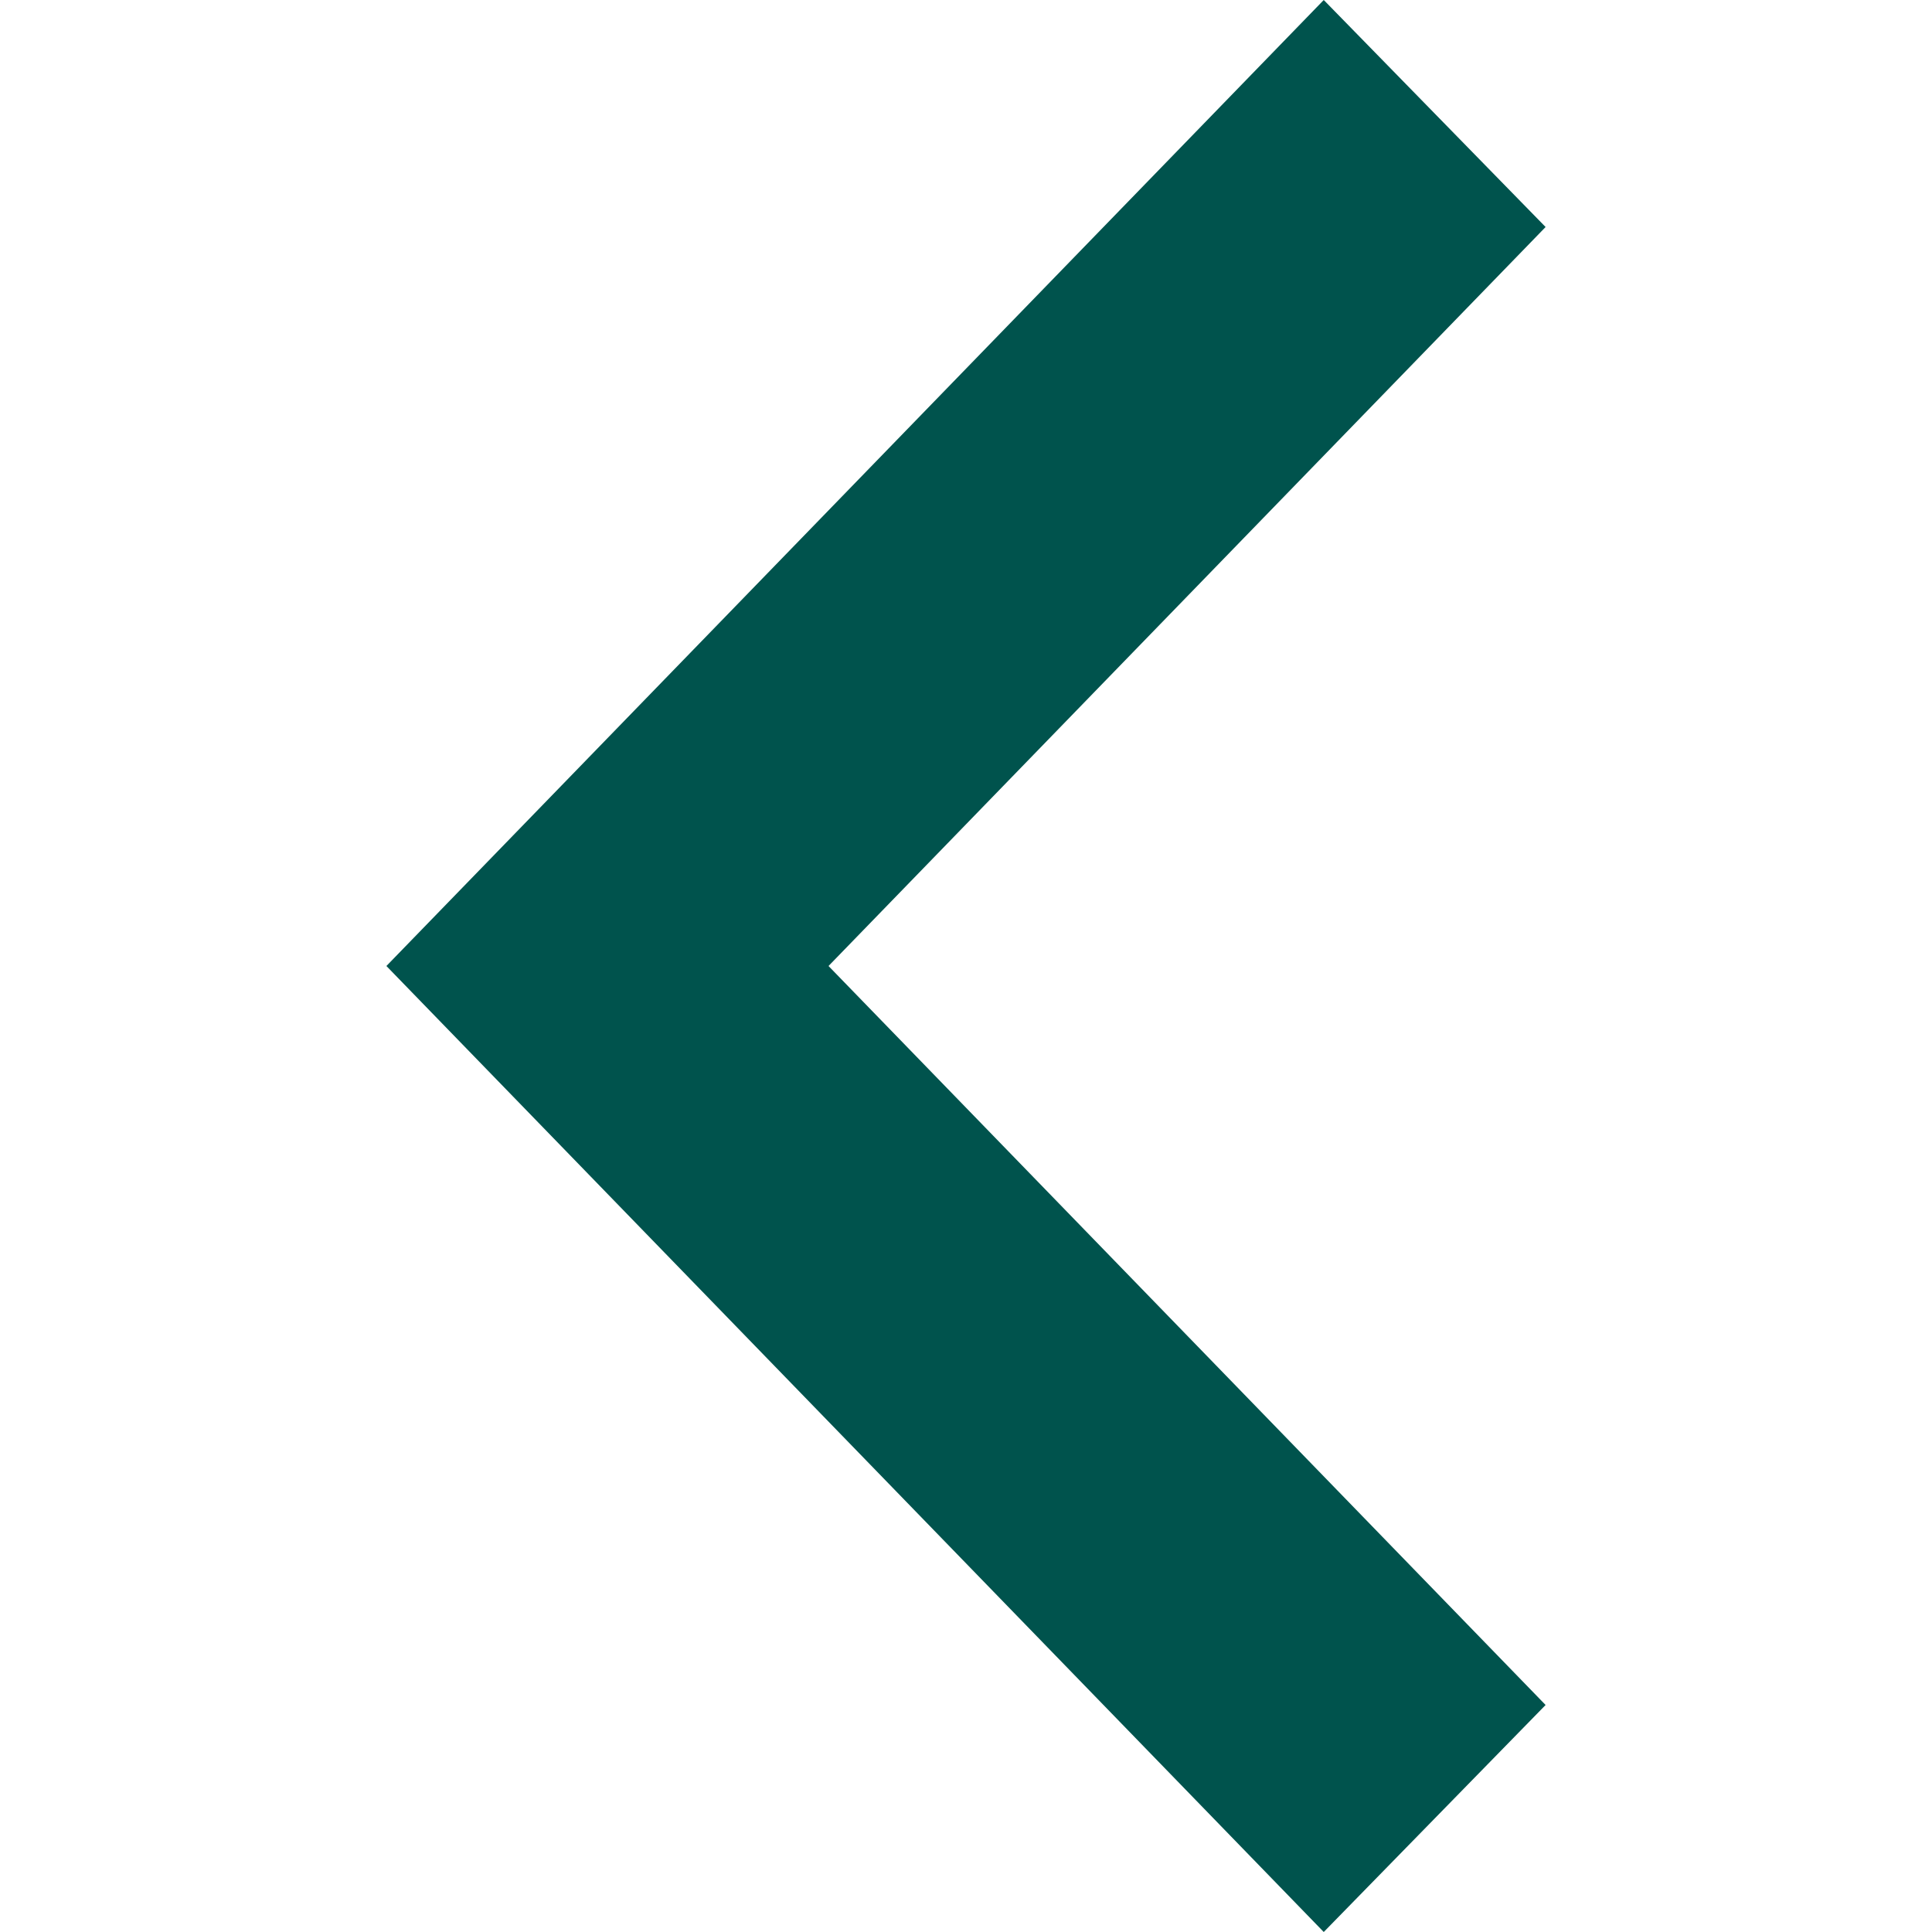
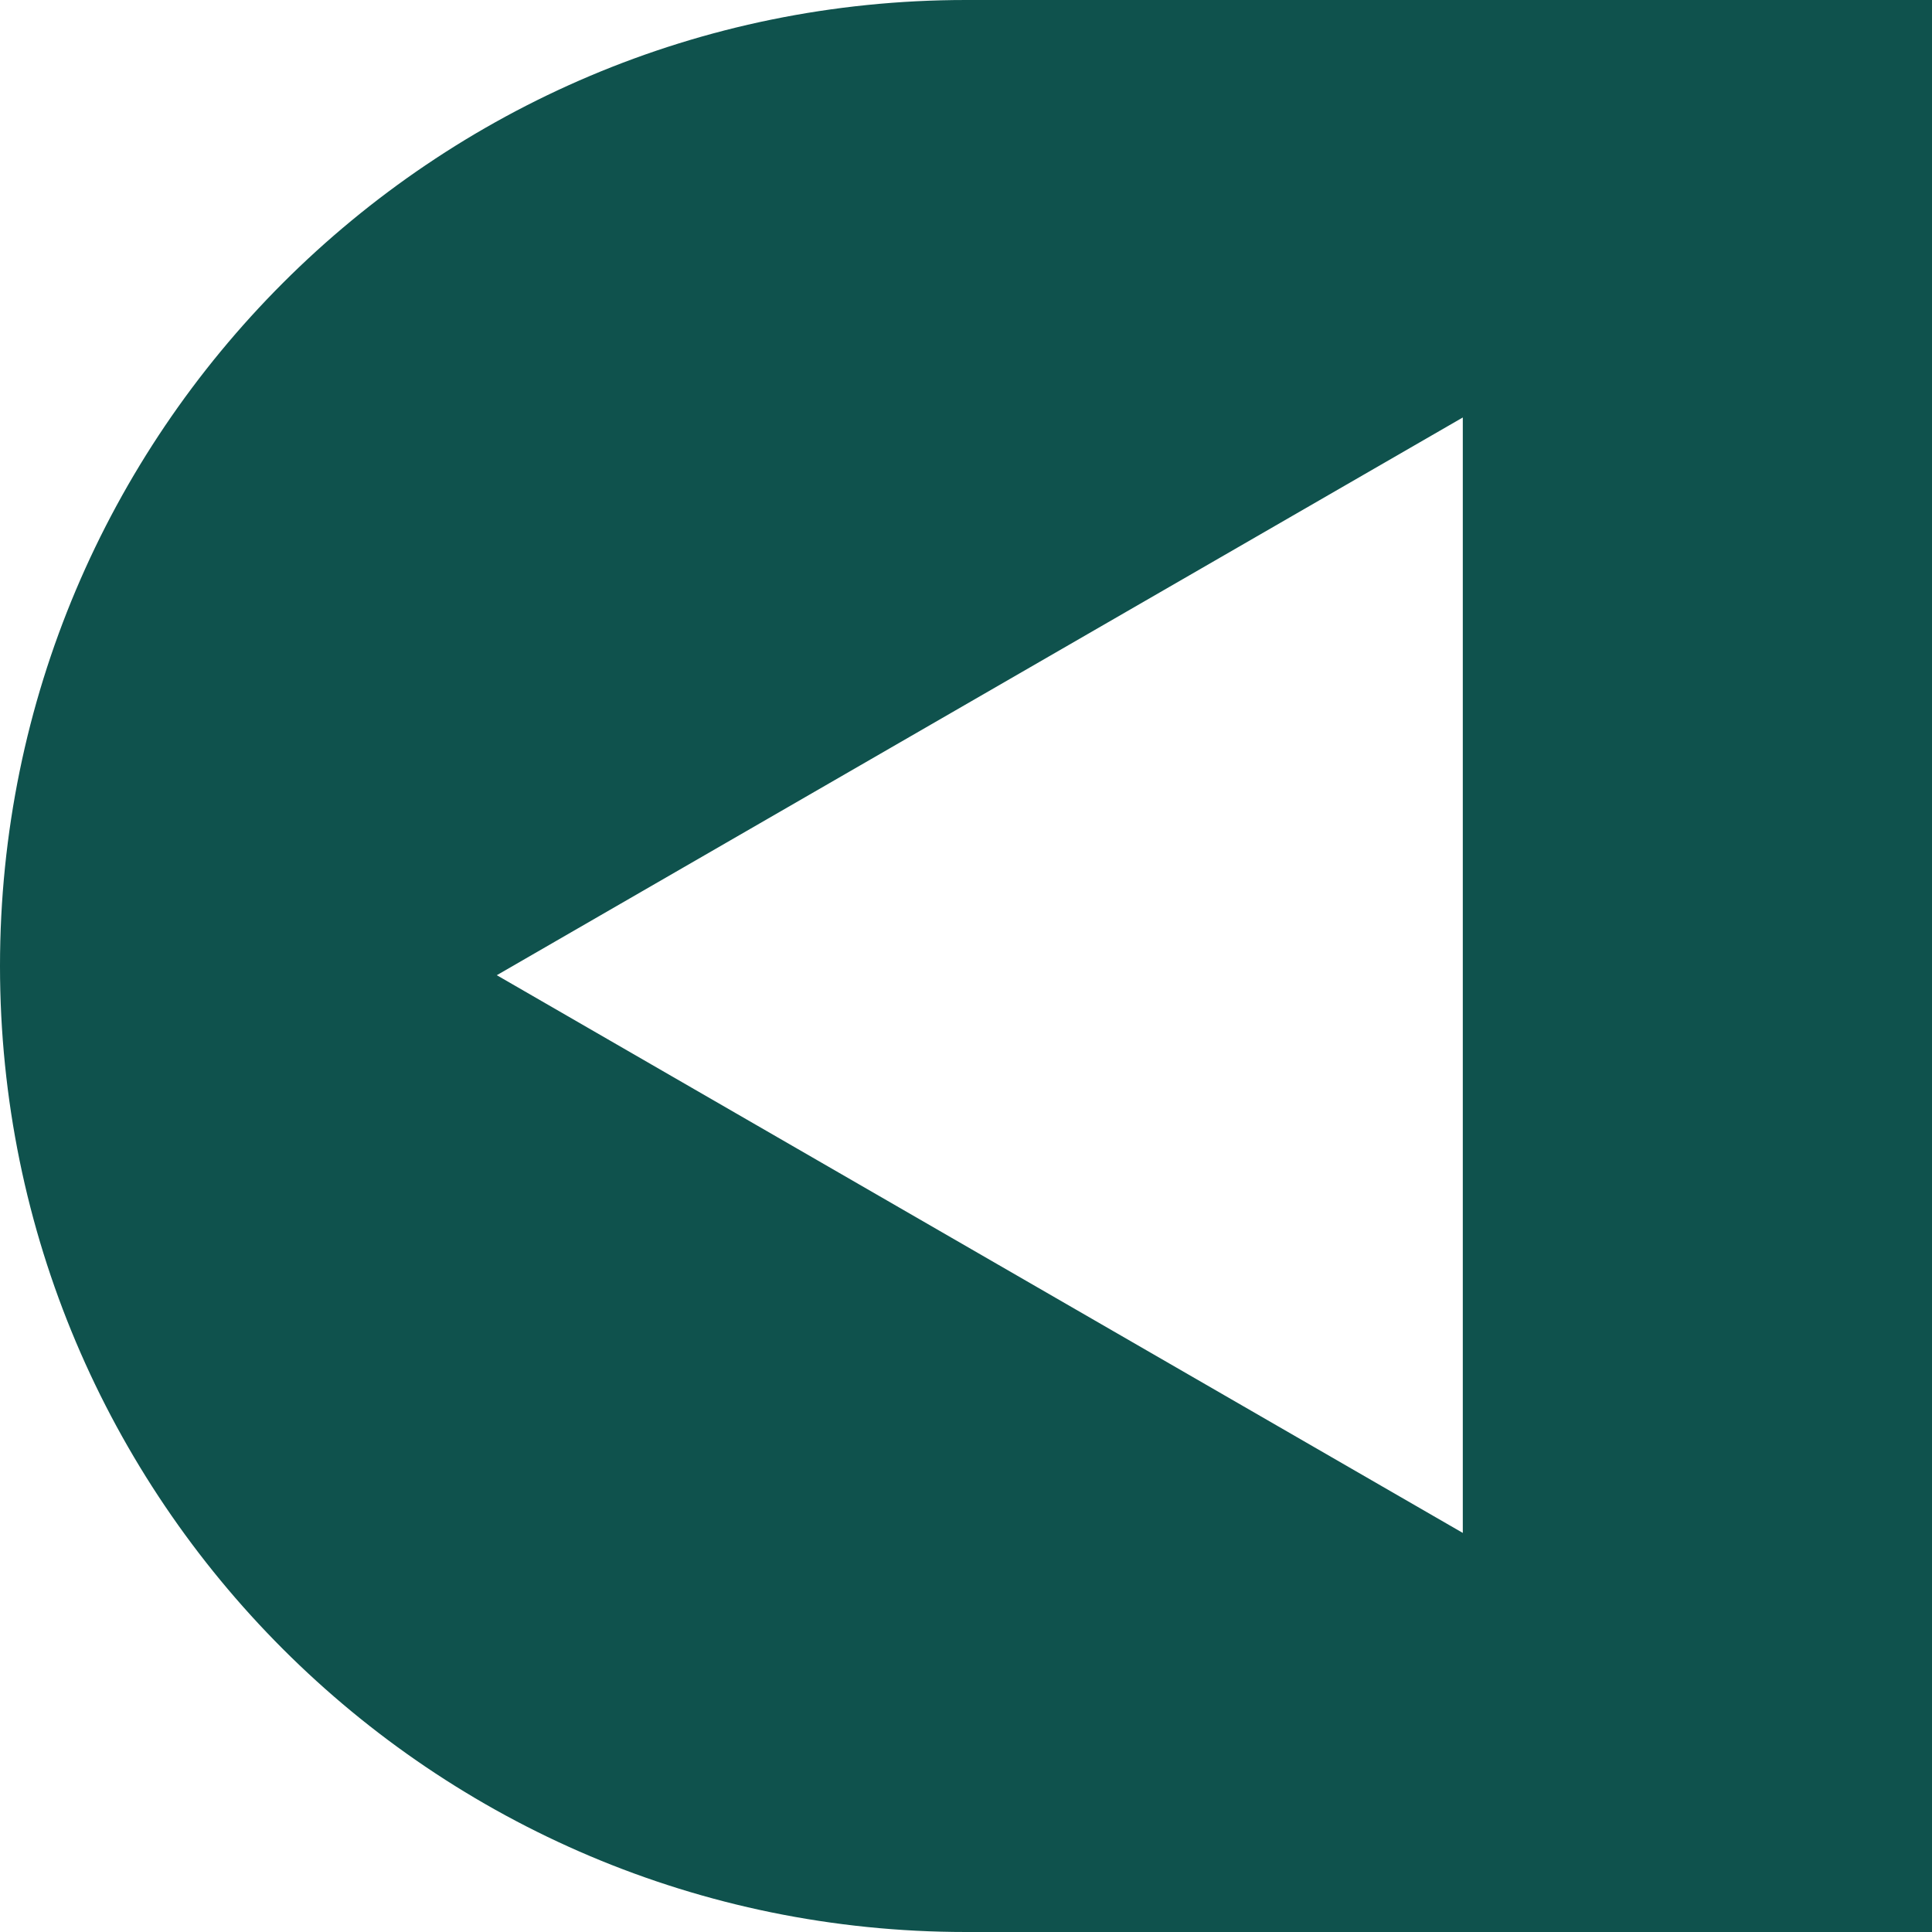
- <svg xmlns="http://www.w3.org/2000/svg" width="100" height="100" viewBox="0 0 100 100" fill="none">
-   <path d="M80 88.25L42.884 50L80 11.75L68.517 0L20 50L68.517 100L80 88.25Z" fill="#00534D" />
+ <svg xmlns="http://www.w3.org/2000/svg" width="105" height="105" viewBox="0 0 105 105" fill="none">
+   <path fill-rule="evenodd" clip-rule="evenodd" d="M52.5 0C23.505 0 0 23.505 0 52.5C0 81.495 23.505 105 52.5 105H105V0H52.5ZM79.5 22.689L27 53L79.5 83.311V22.689Z" fill="#0F524D" />
</svg>
